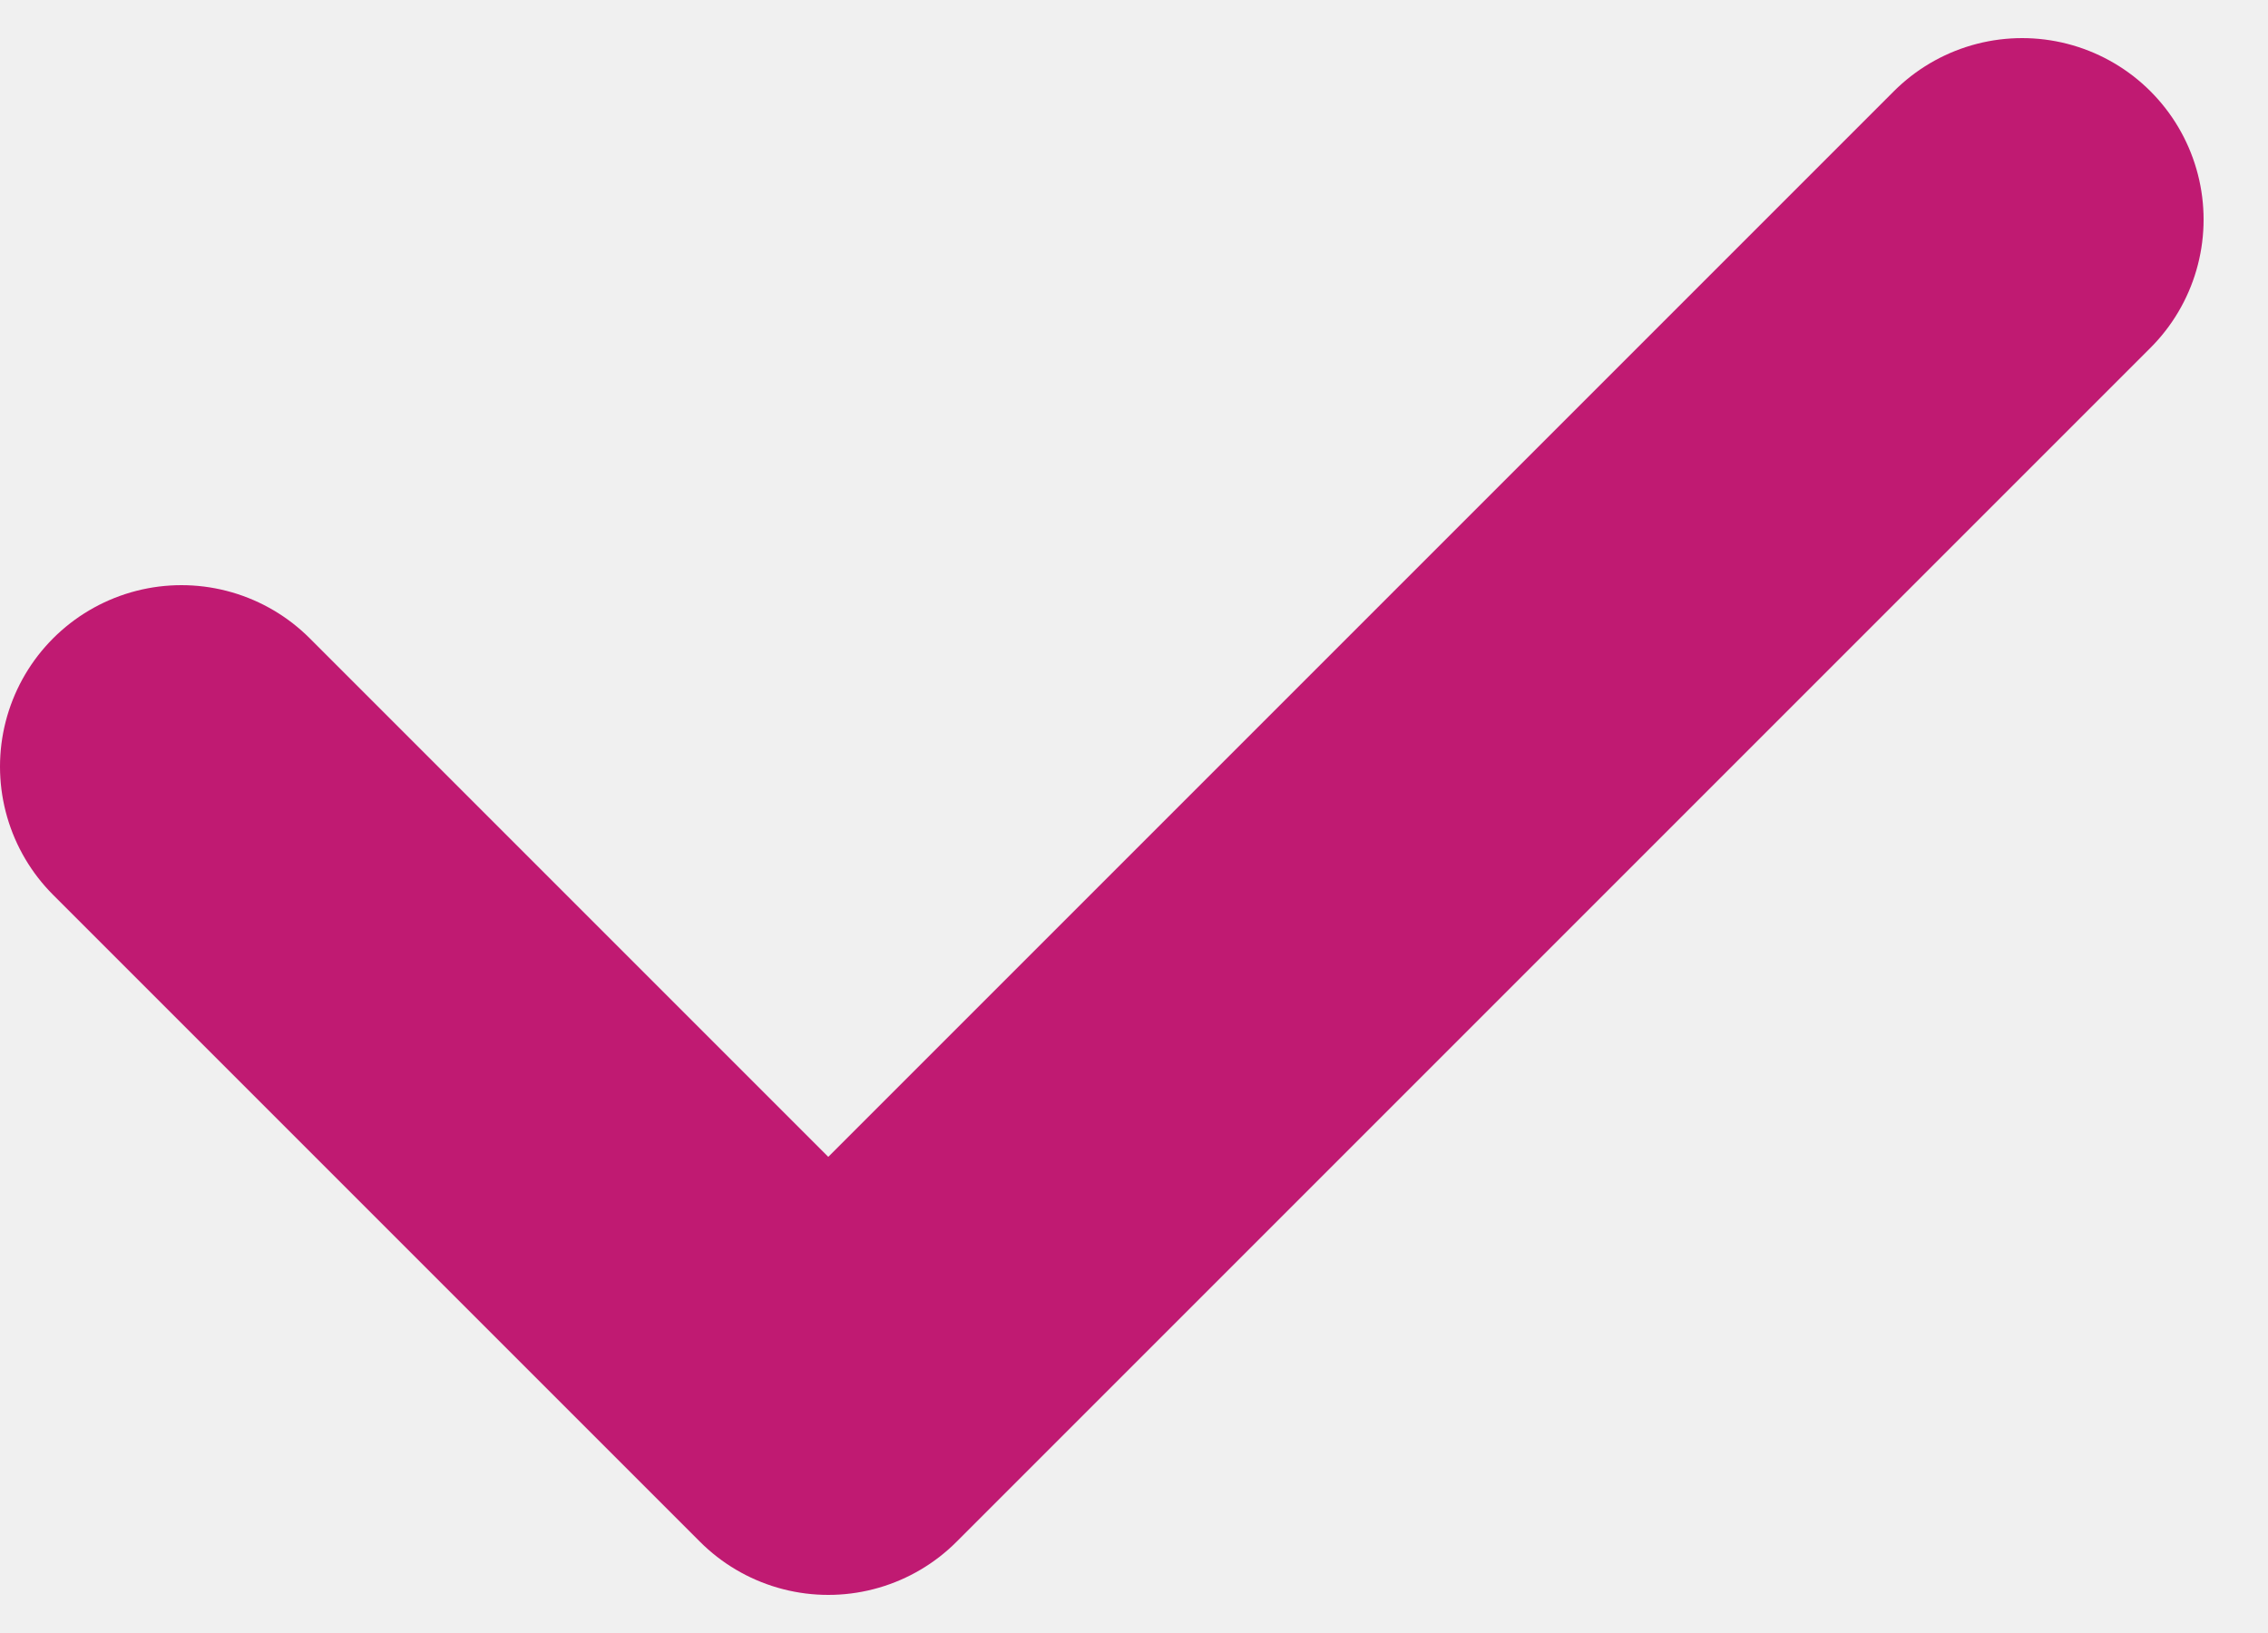
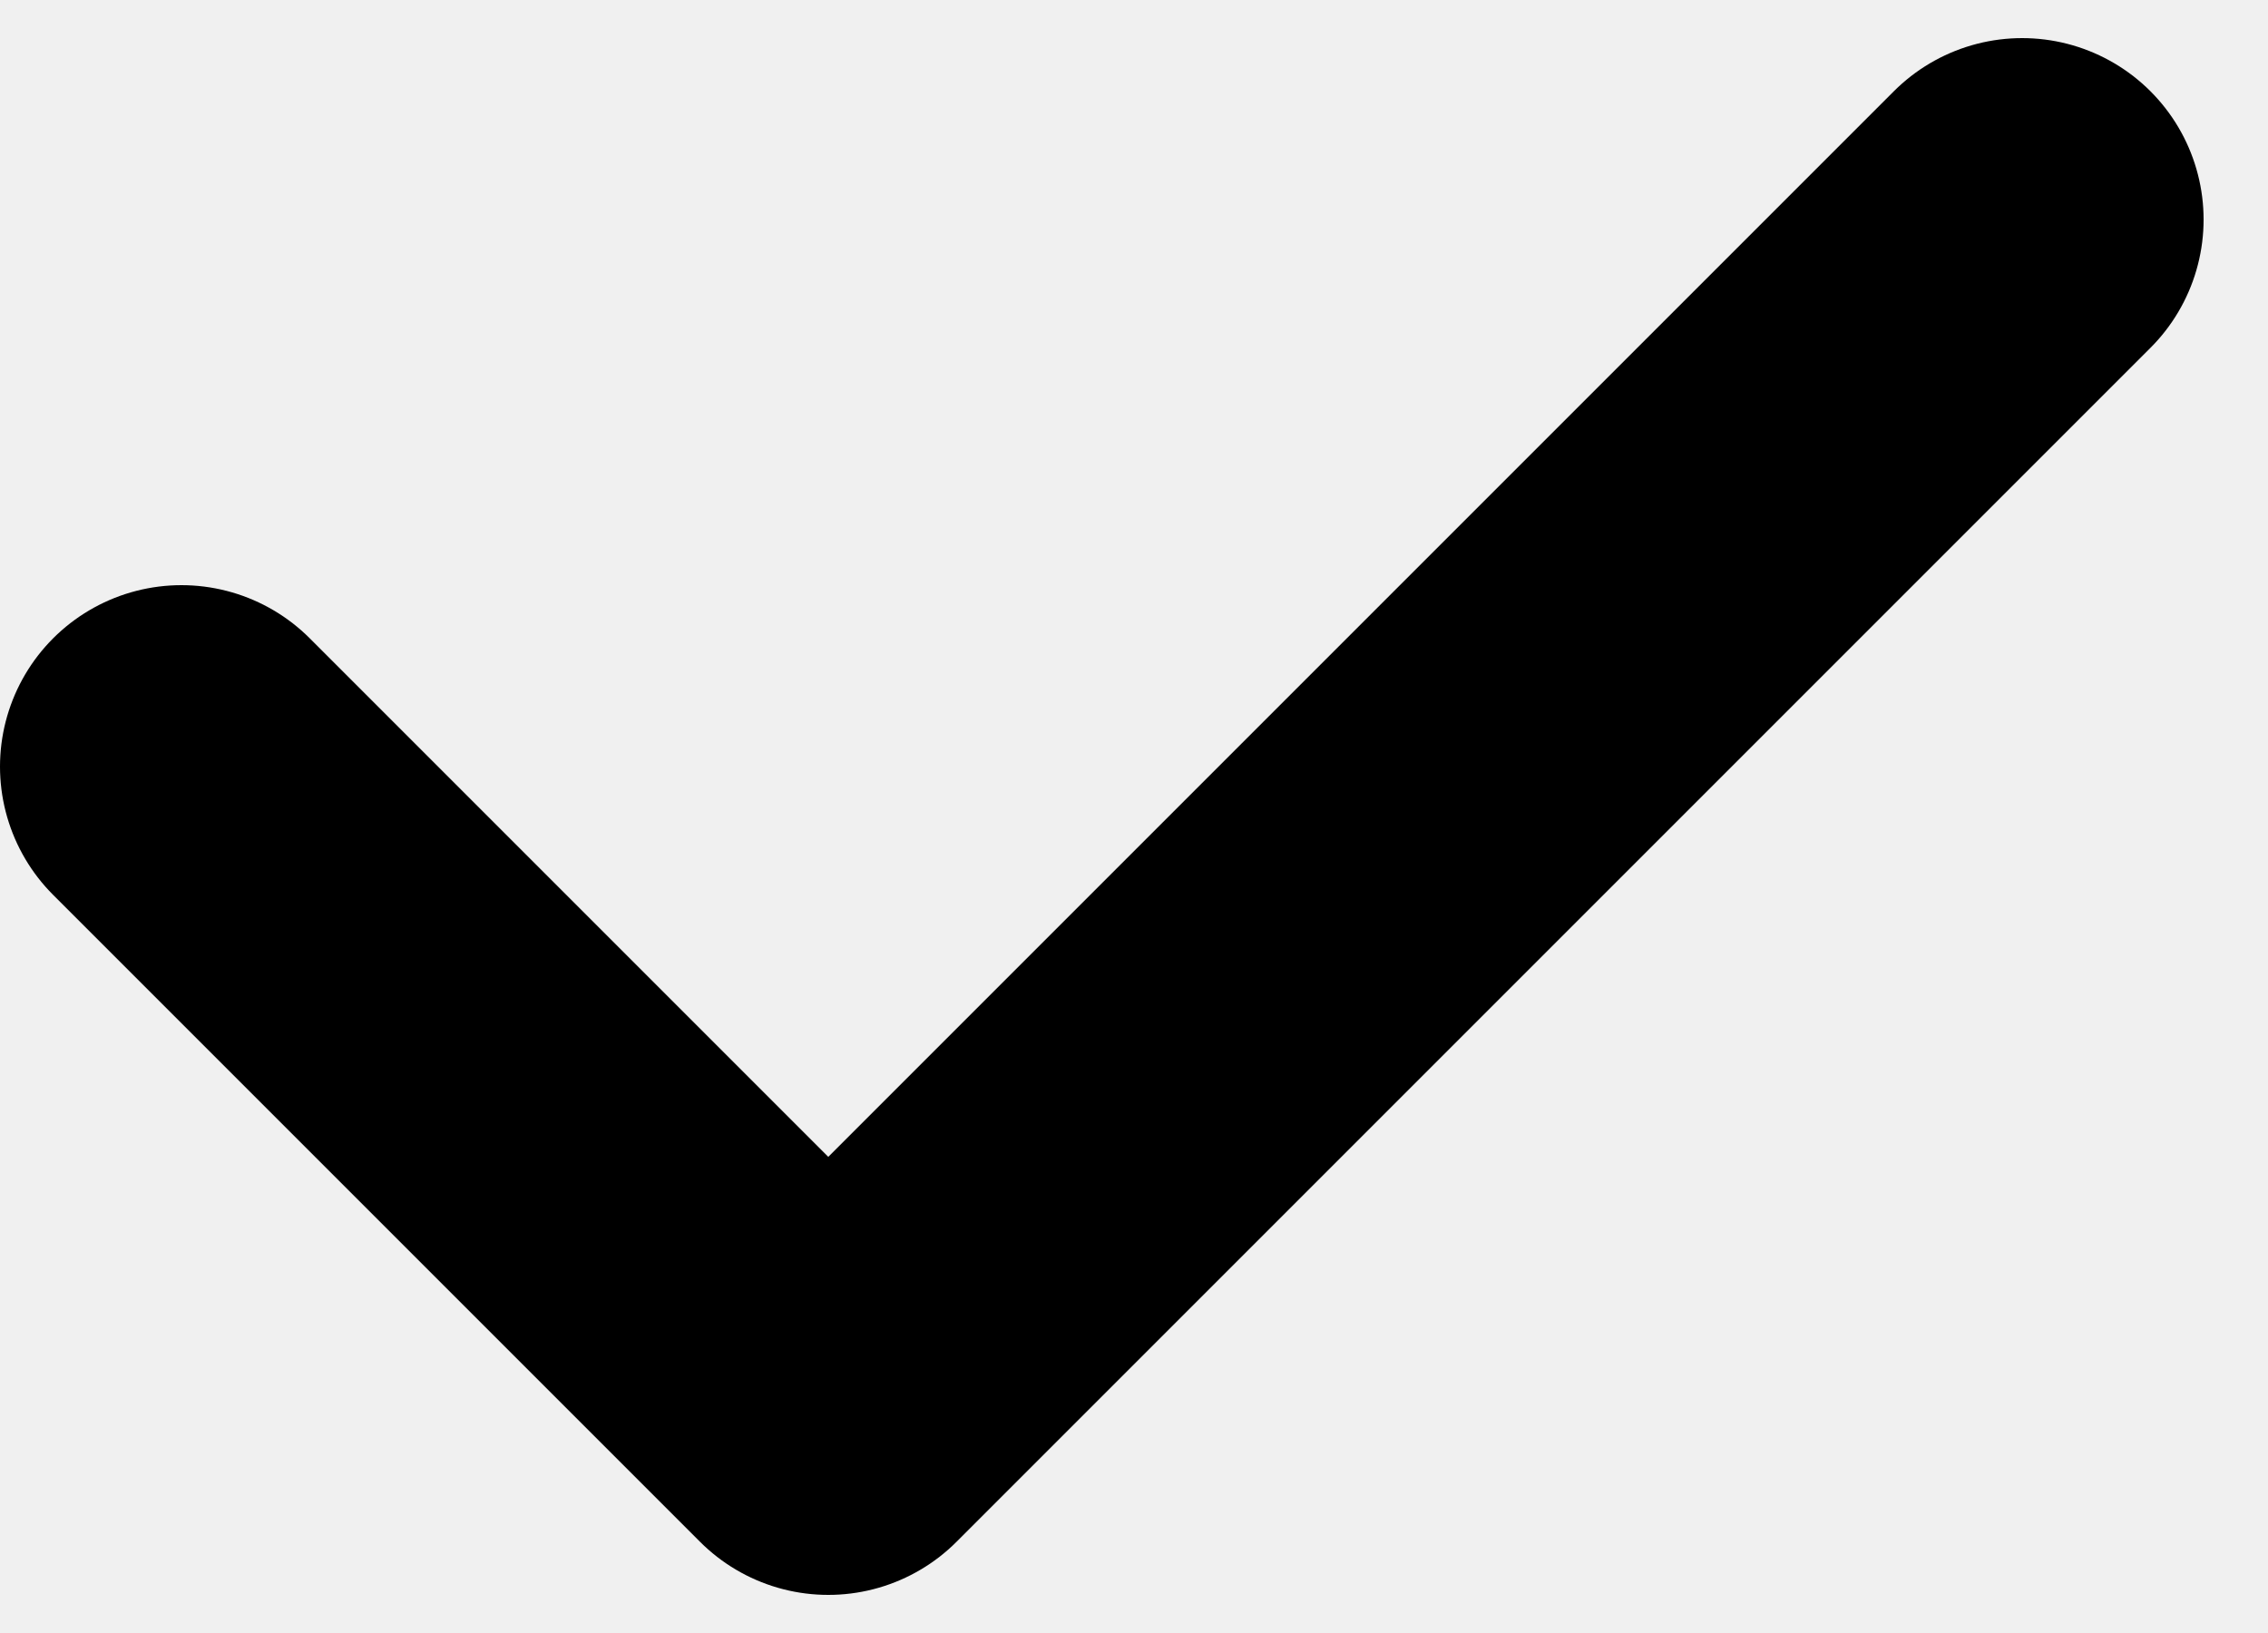
<svg xmlns="http://www.w3.org/2000/svg" width="25" height="18" viewBox="0 0 25 18" fill="none">
  <g id="Layer_1" clip-path="url(#clip0_12_545)">
-     <path id="Vector" d="M22.29 2.42L9.13 15.58L2 8.45" stroke="#C01A72" stroke-width="4" stroke-linecap="round" stroke-linejoin="round" />
+     <path id="Vector" d="M22.29 2.42L9.13 15.58L2 8.45" stroke="currentColor" stroke-width="4" stroke-linecap="round" stroke-linejoin="round" />
  </g>
  <defs>
    <clipPath id="clip0_12_545">
-       <rect width="24.29" height="17.16" fill="white" transform="translate(0 0.419922)" />
+       <rect width="24.29" height="17.16" fill="currentColor" transform="translate(0 0.419922)" />
    </clipPath>
  </defs>
</svg>
